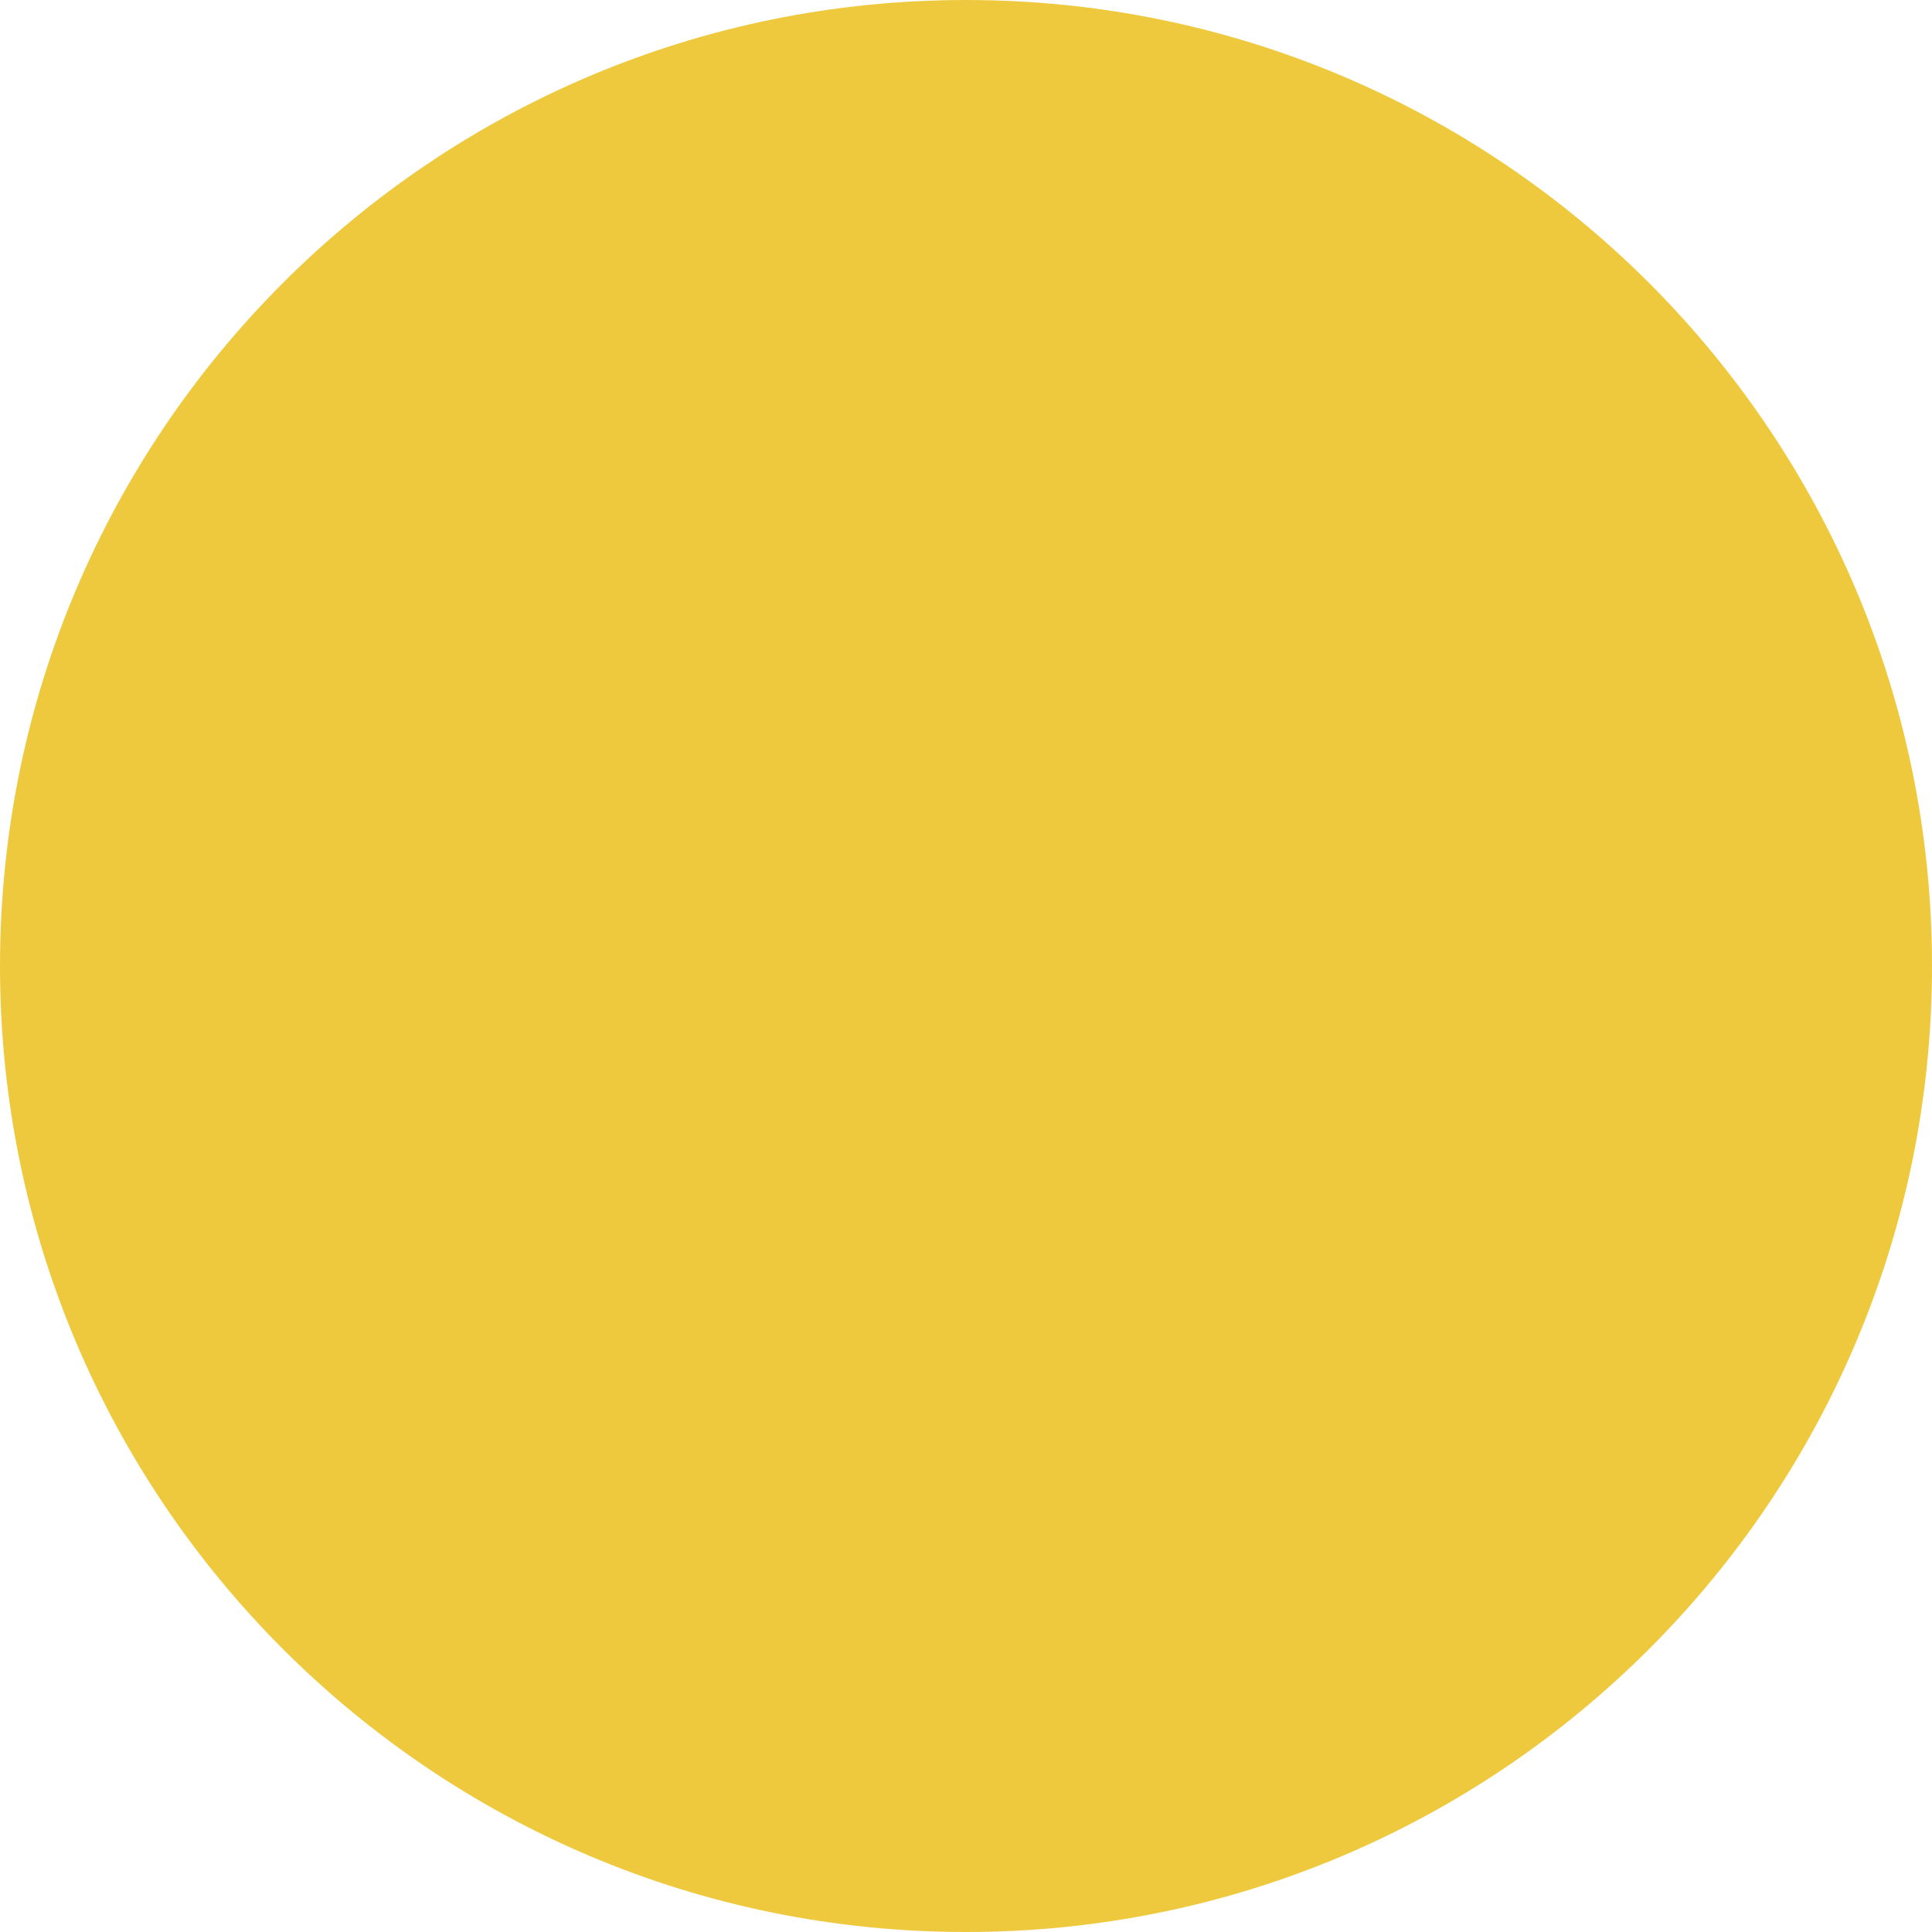
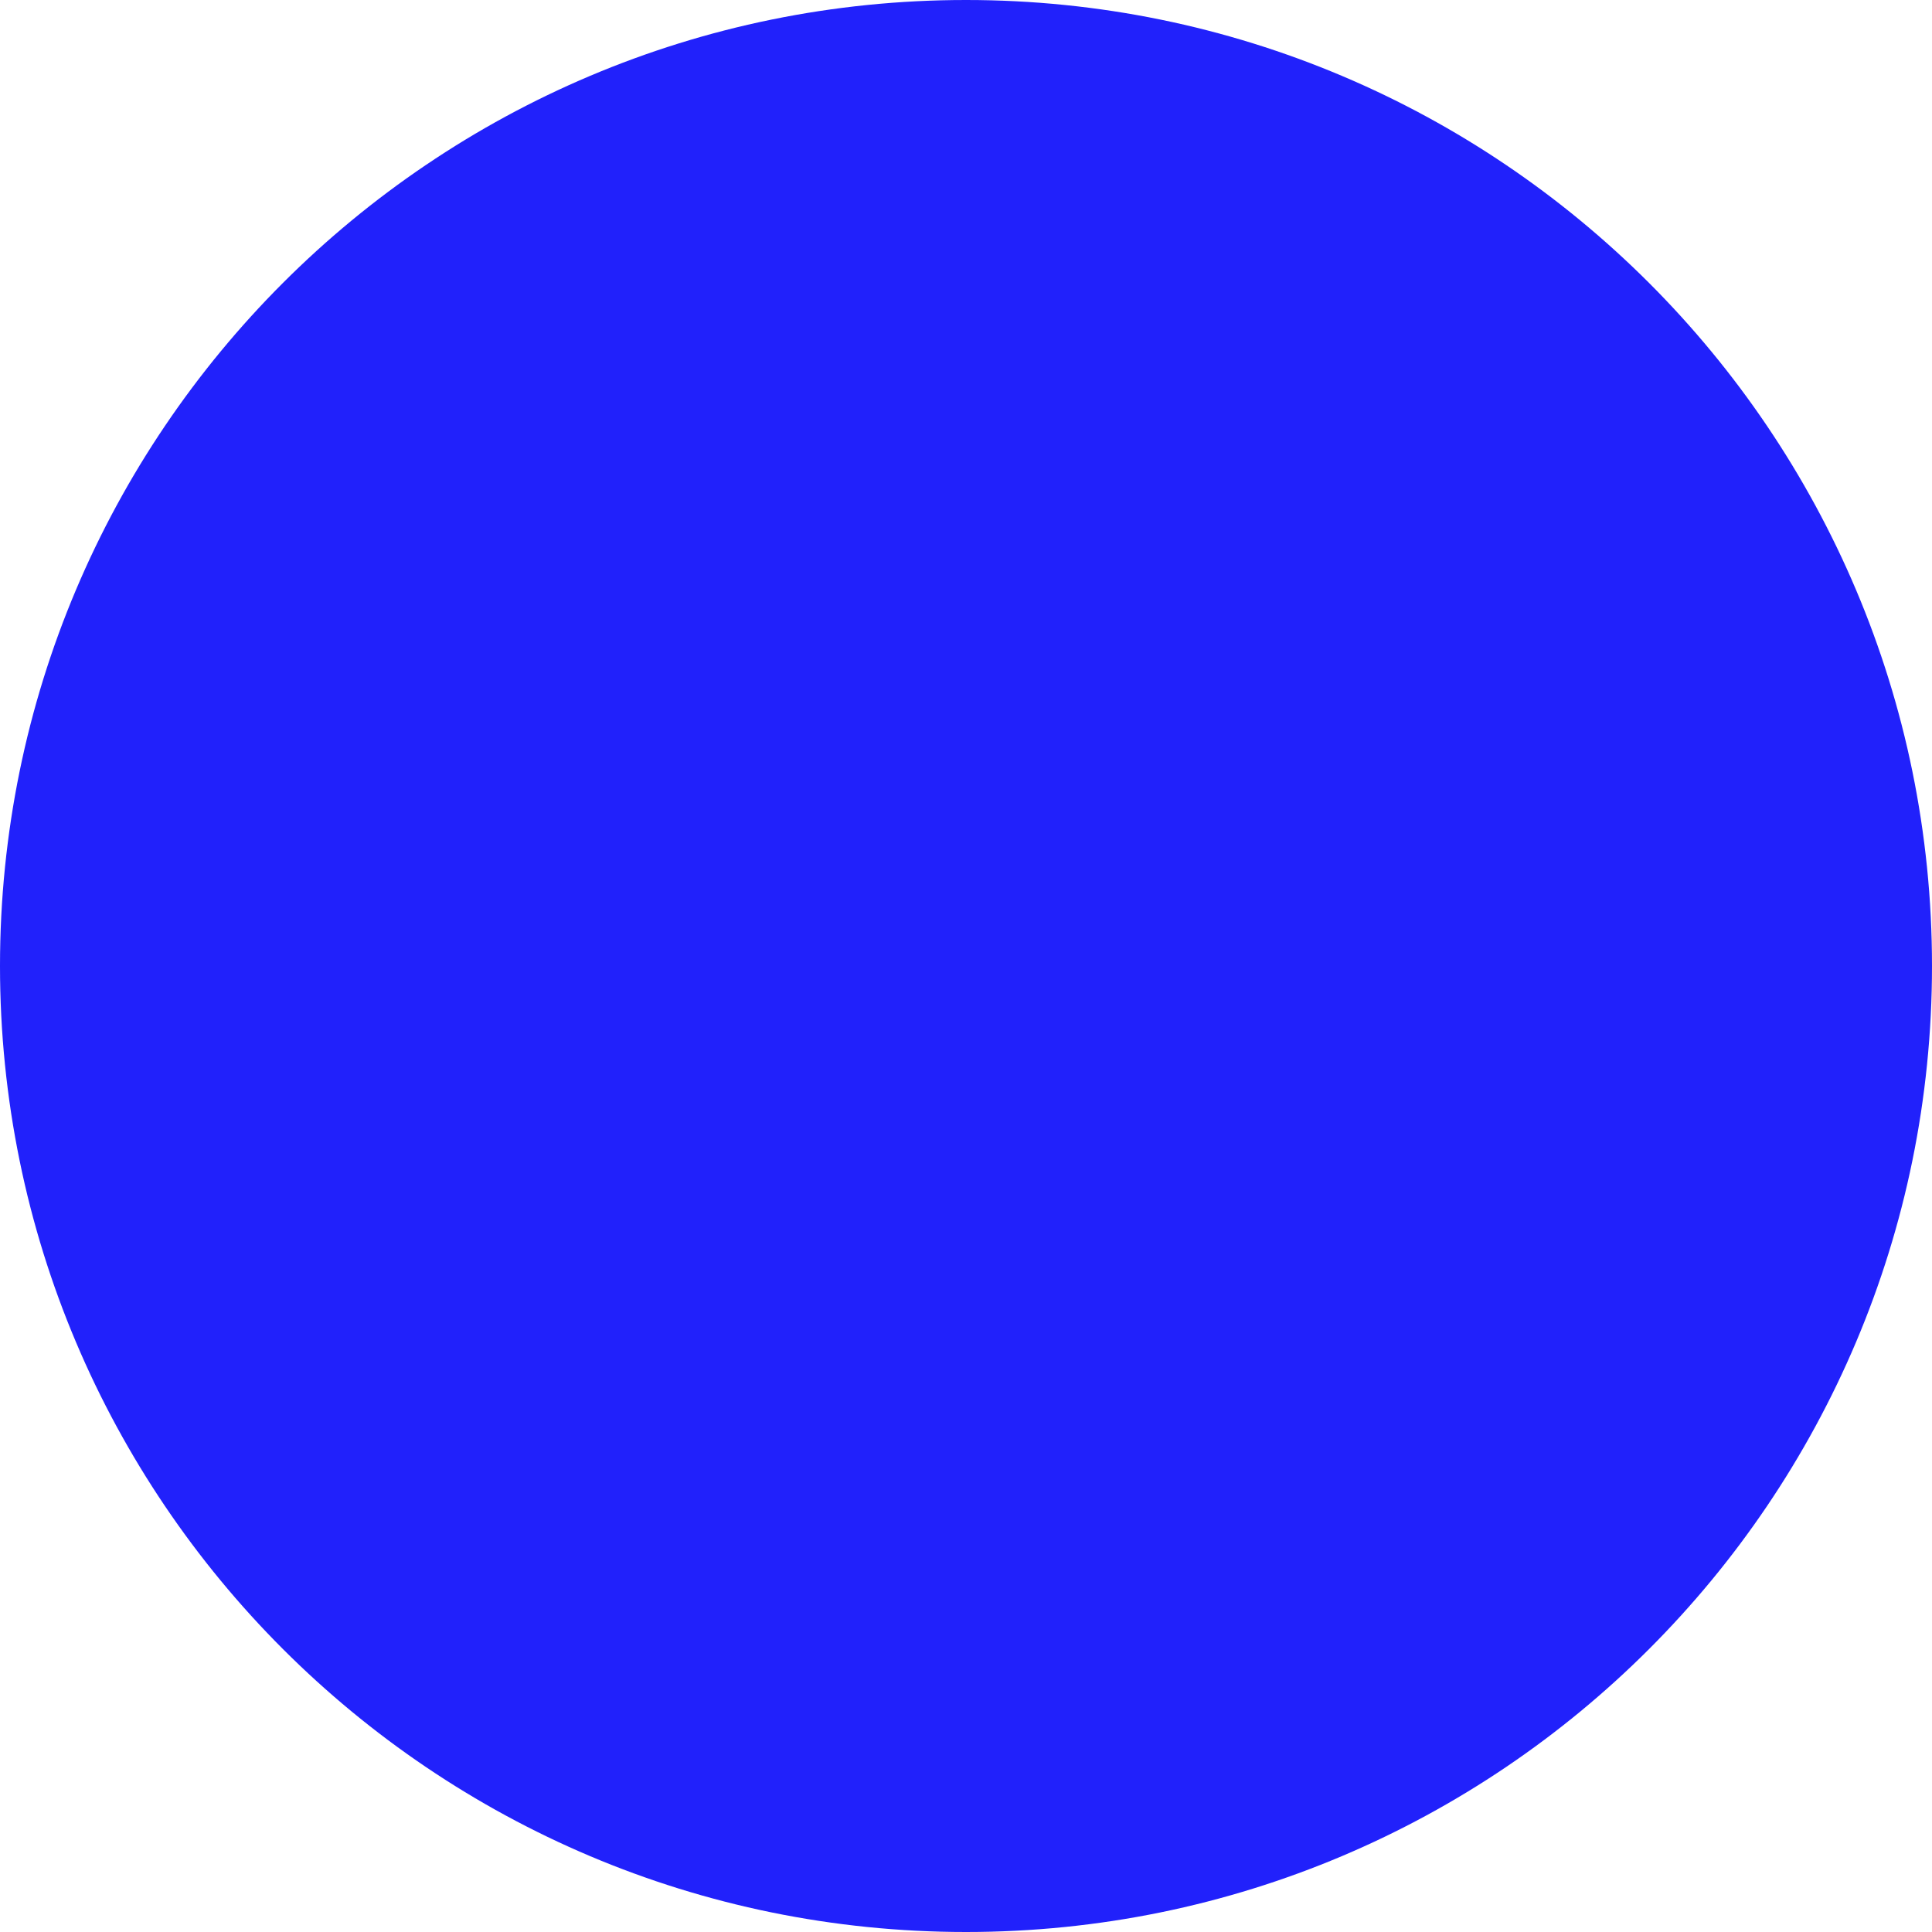
- <svg xmlns="http://www.w3.org/2000/svg" version="1.1" id="Relationshapes" x="0px" y="0px" viewBox="0 0 200 200" enable-background="new 0 0 200 200" xml:space="preserve">
-   <circle fill="#EFC93D" cx="100" cy="100" r="100" />
+ <svg xmlns="http://www.w3.org/2000/svg" width="200px" height="200px" viewBox="0 0 200 200" version="1.1">
+   <defs />
+   <g id="Page-1" stroke="none" stroke-width="1" fill="none" fill-rule="evenodd">
+     <g id="Relationshapes_TalkCircle" fill-rule="nonzero" fill="#2121FB">
+       <circle id="Oval" cx="100" cy="100" r="100" />
+     </g>
+   </g>
</svg>
